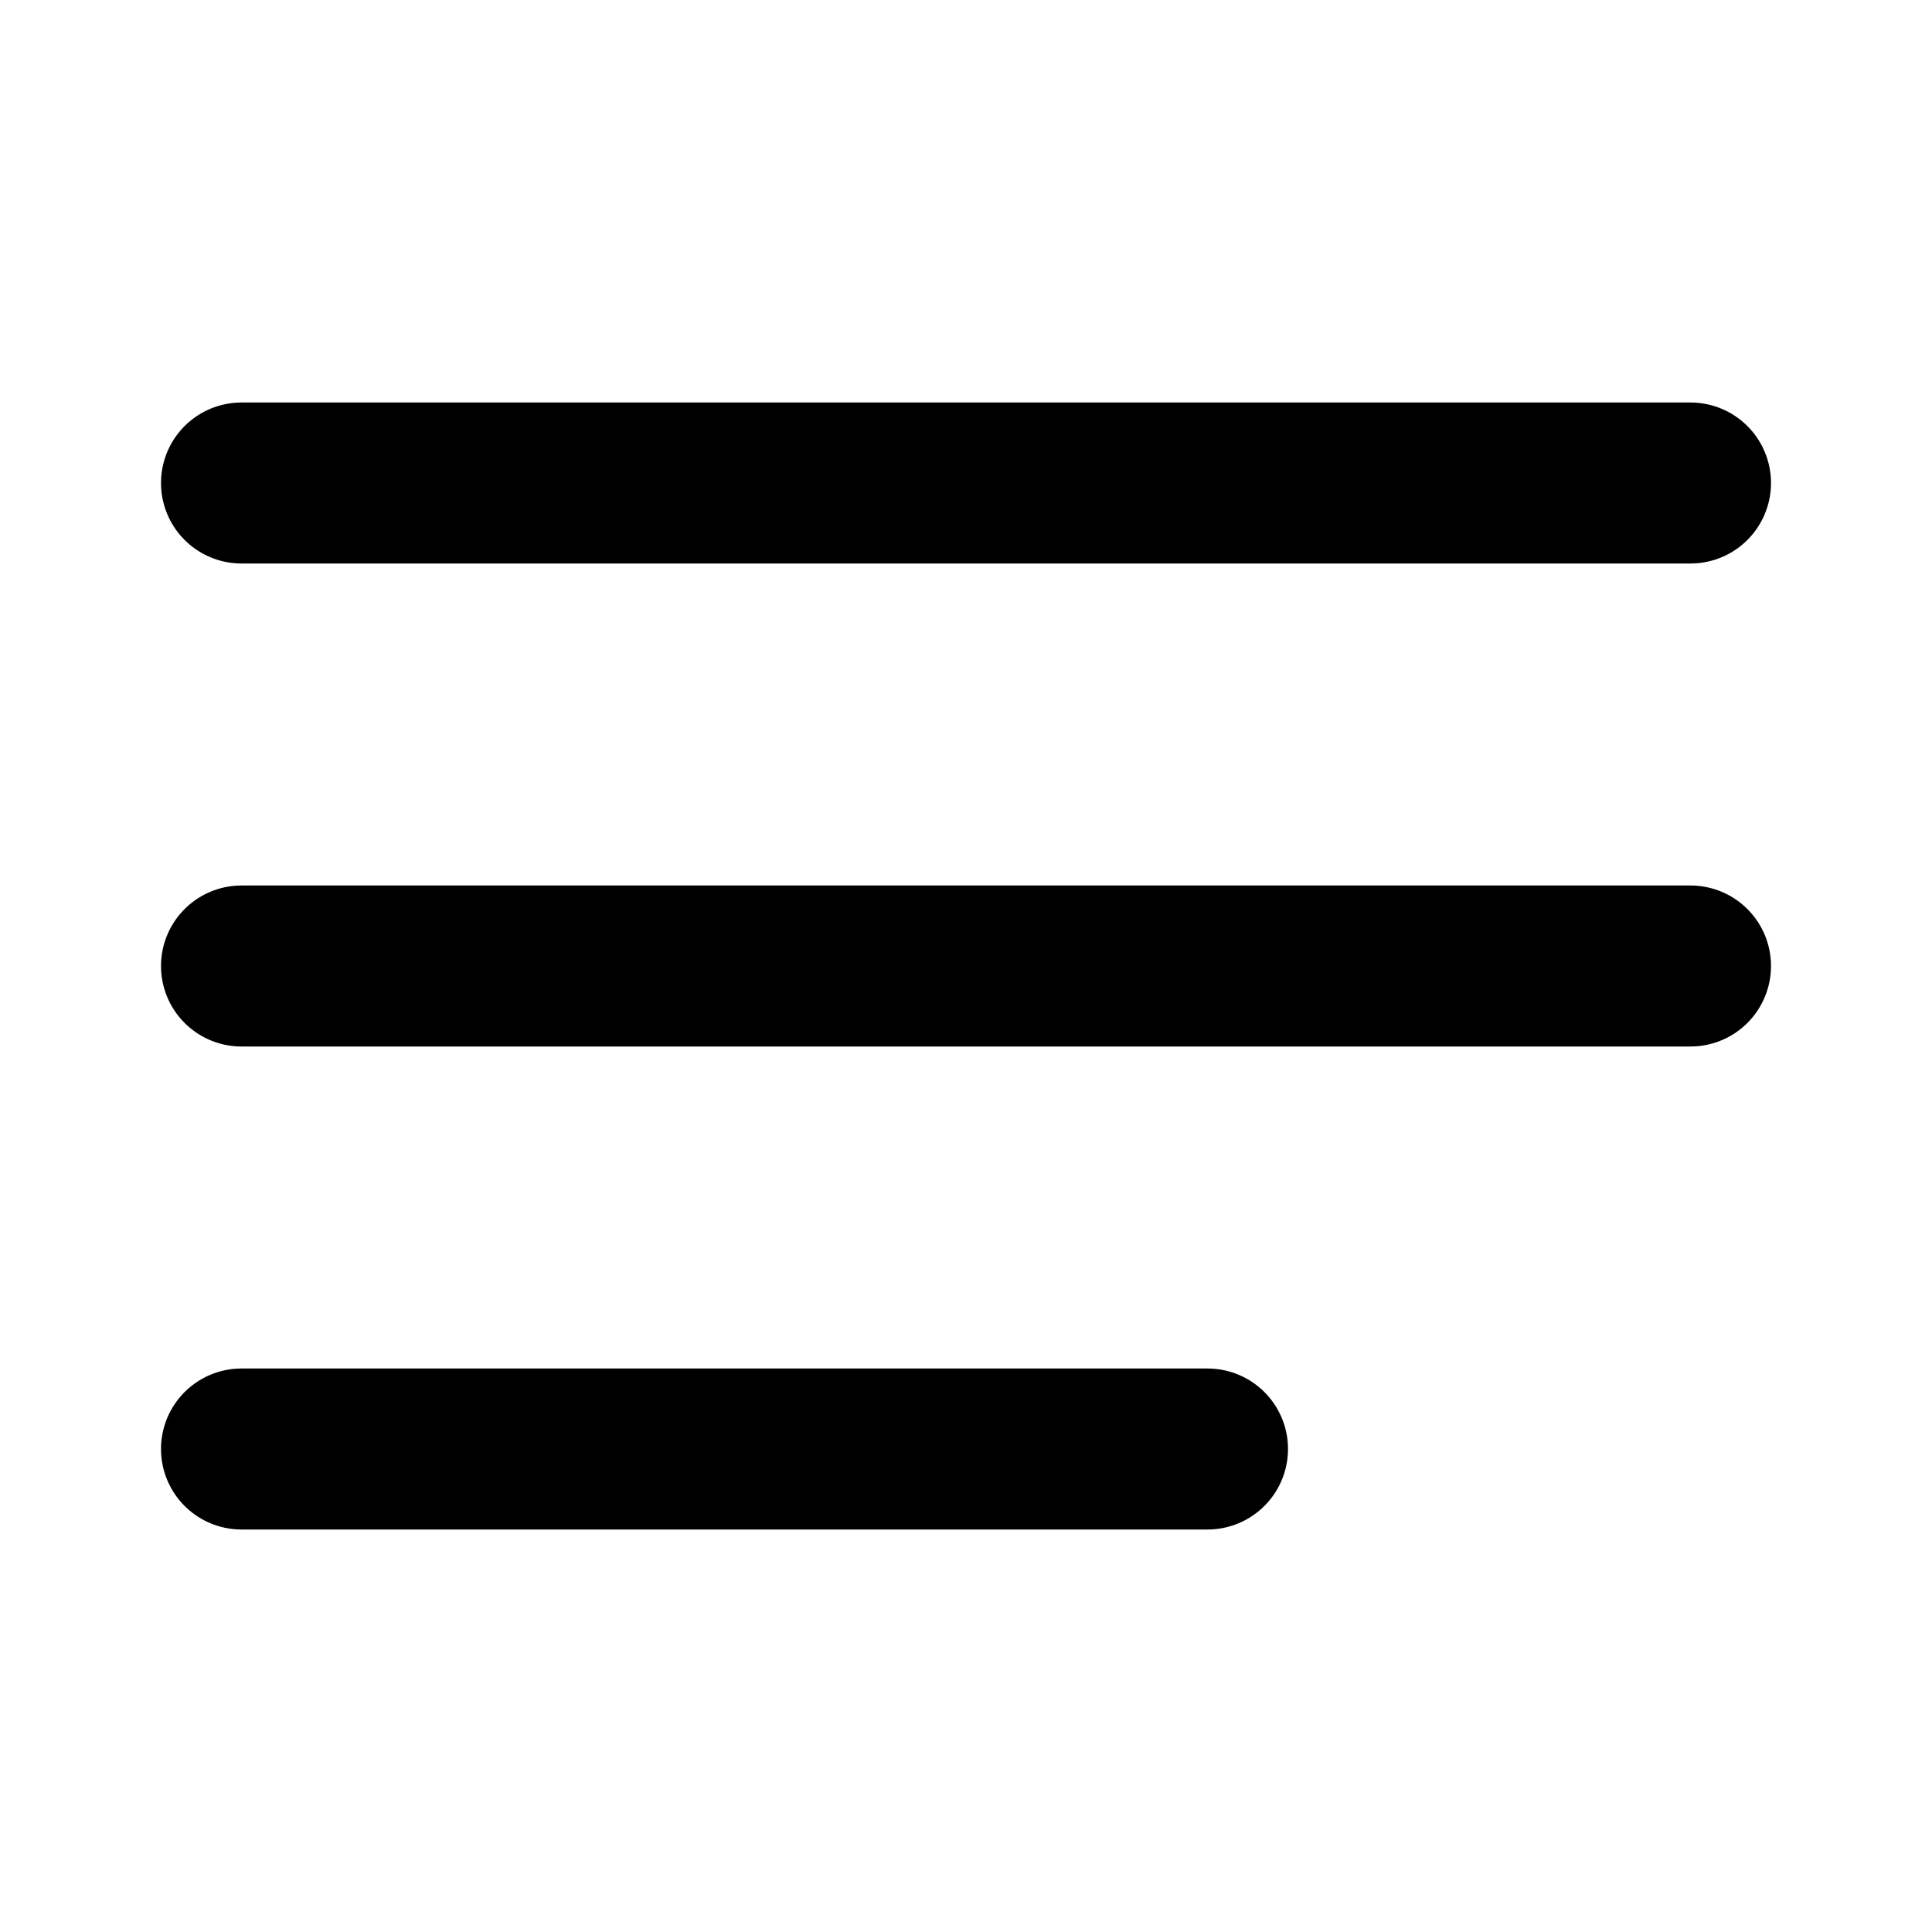
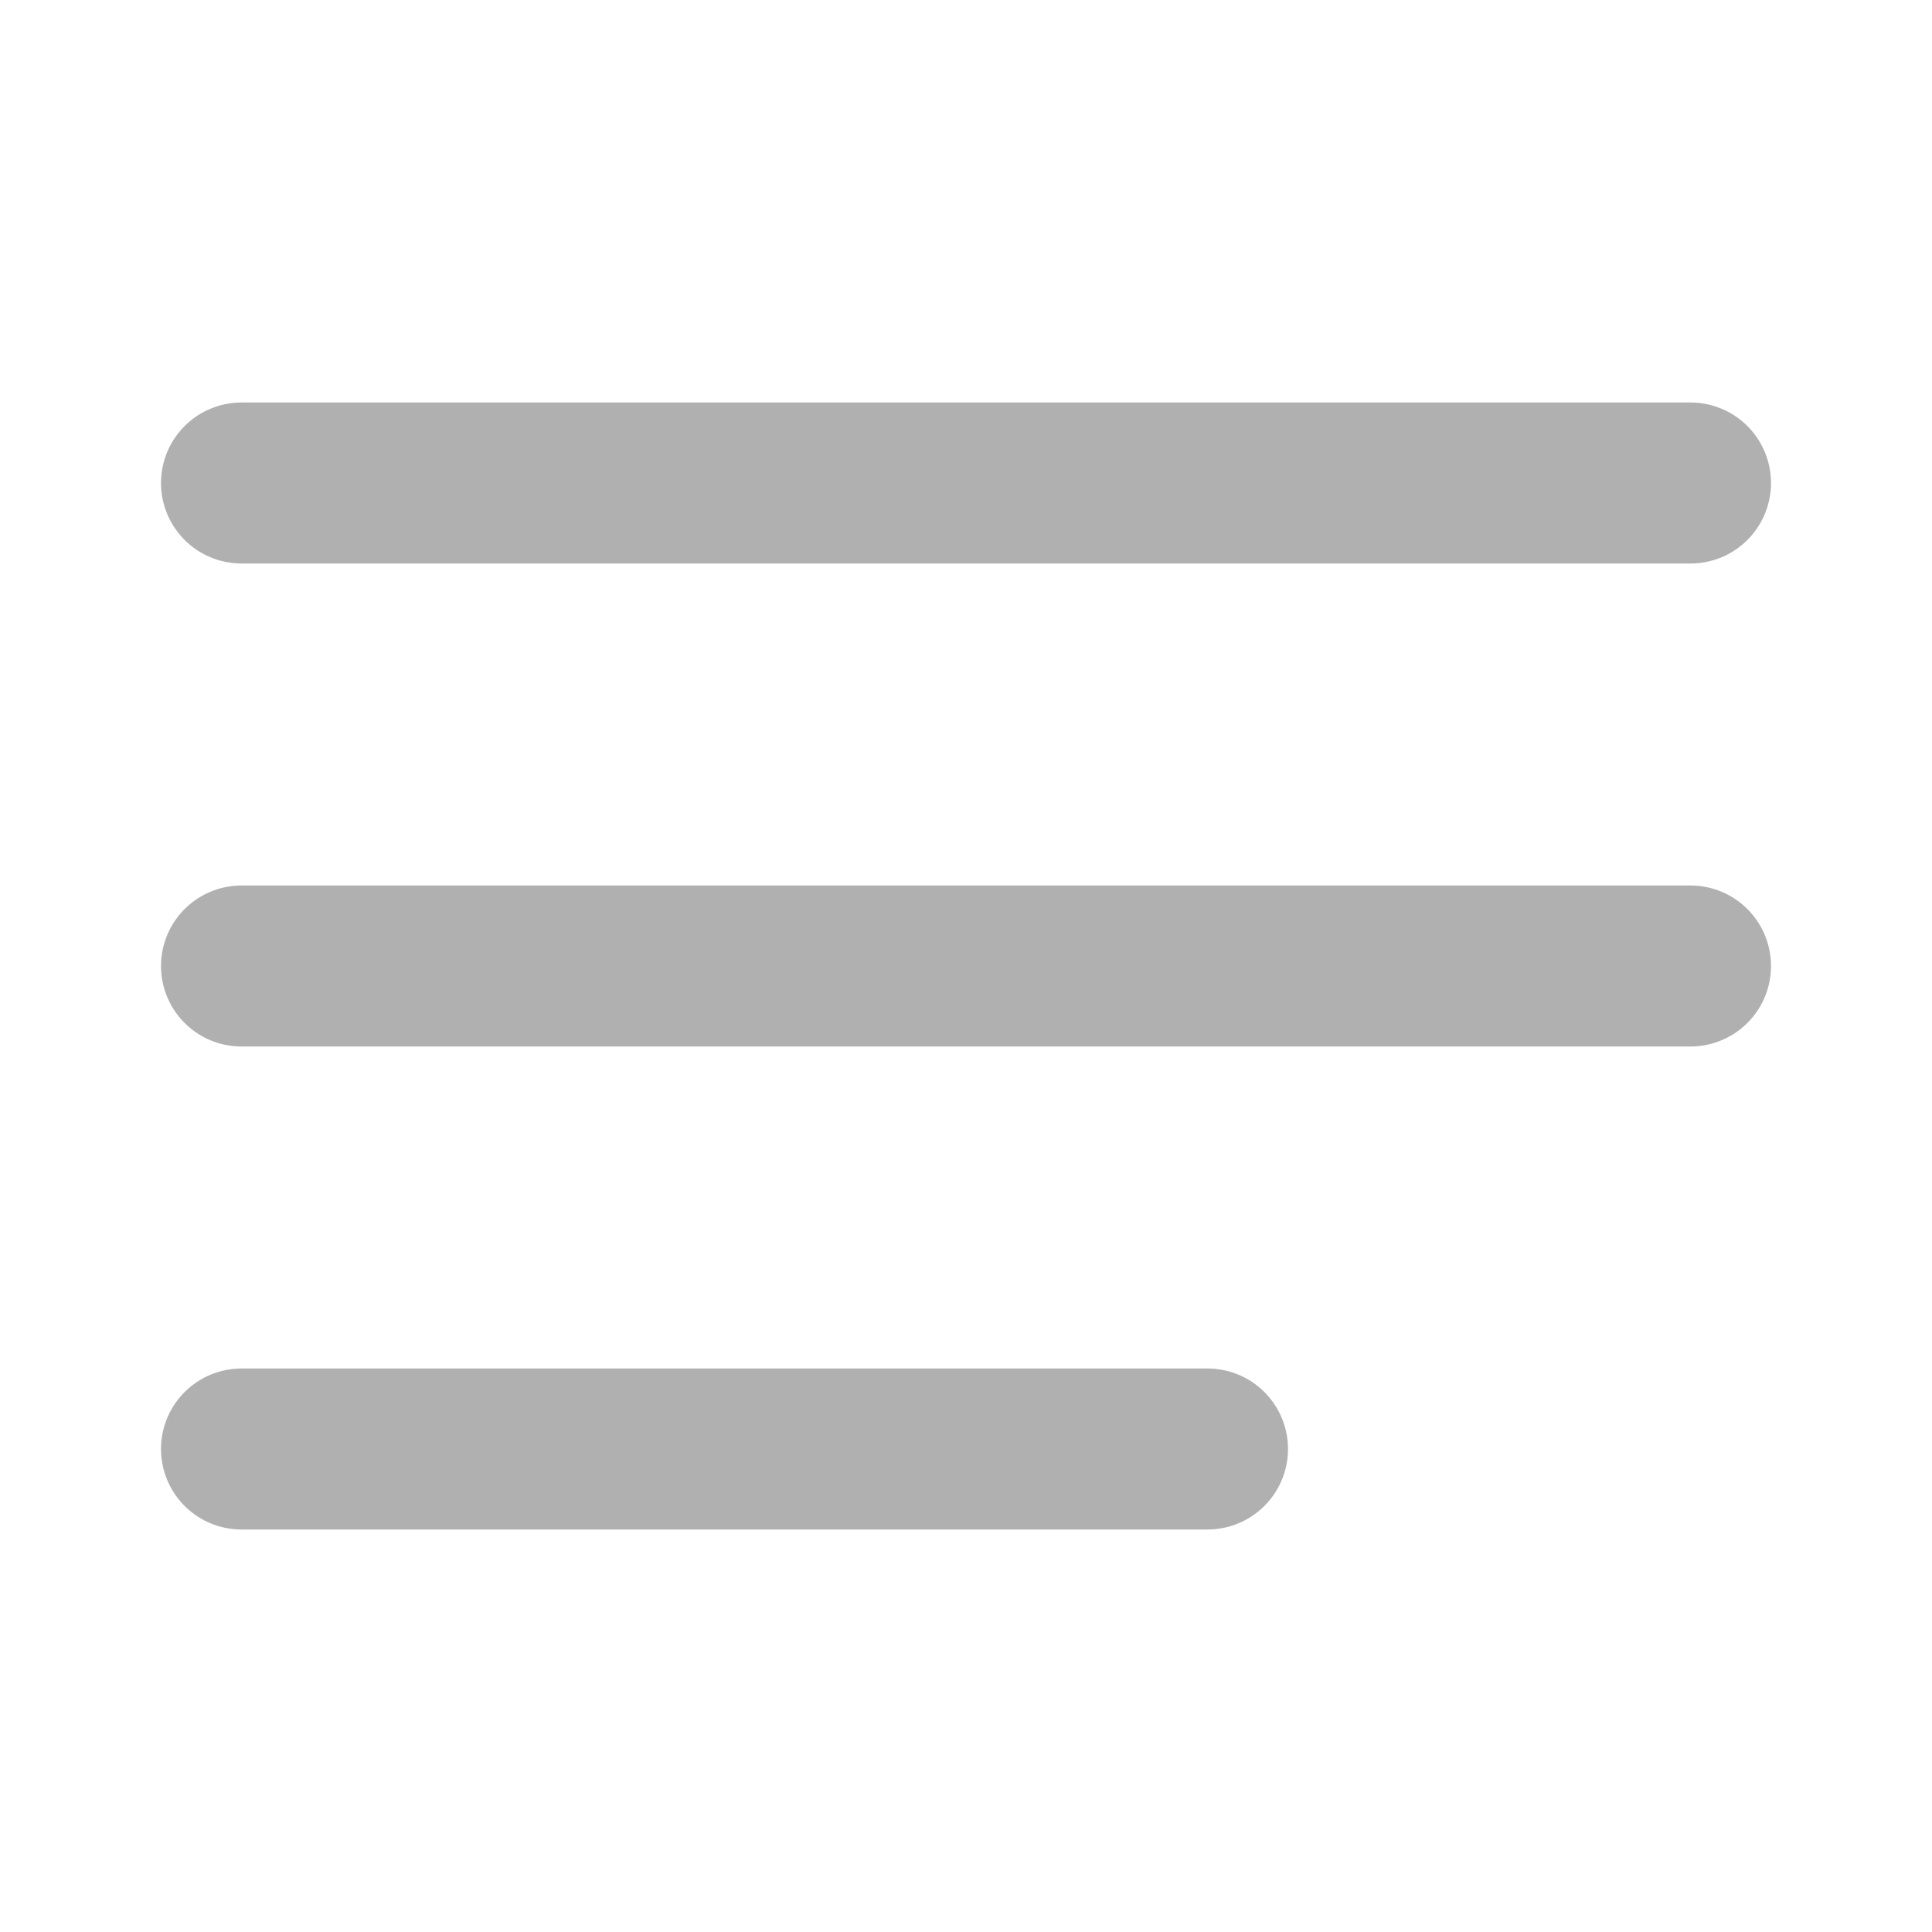
<svg xmlns="http://www.w3.org/2000/svg" width="24" height="24" viewBox="0 0 24 24" fill="none">
-   <path d="M3 12L21 12M3 6L21 6M3 18L15 18" stroke="black" stroke-width="2" stroke-linecap="round" stroke-linejoin="round" />
+   <path d="M3 12L21 12M3 6L21 6M3 18L15 18" stroke="#B0B0B0" stroke-width="2" stroke-linecap="round" stroke-linejoin="round" />
</svg>
